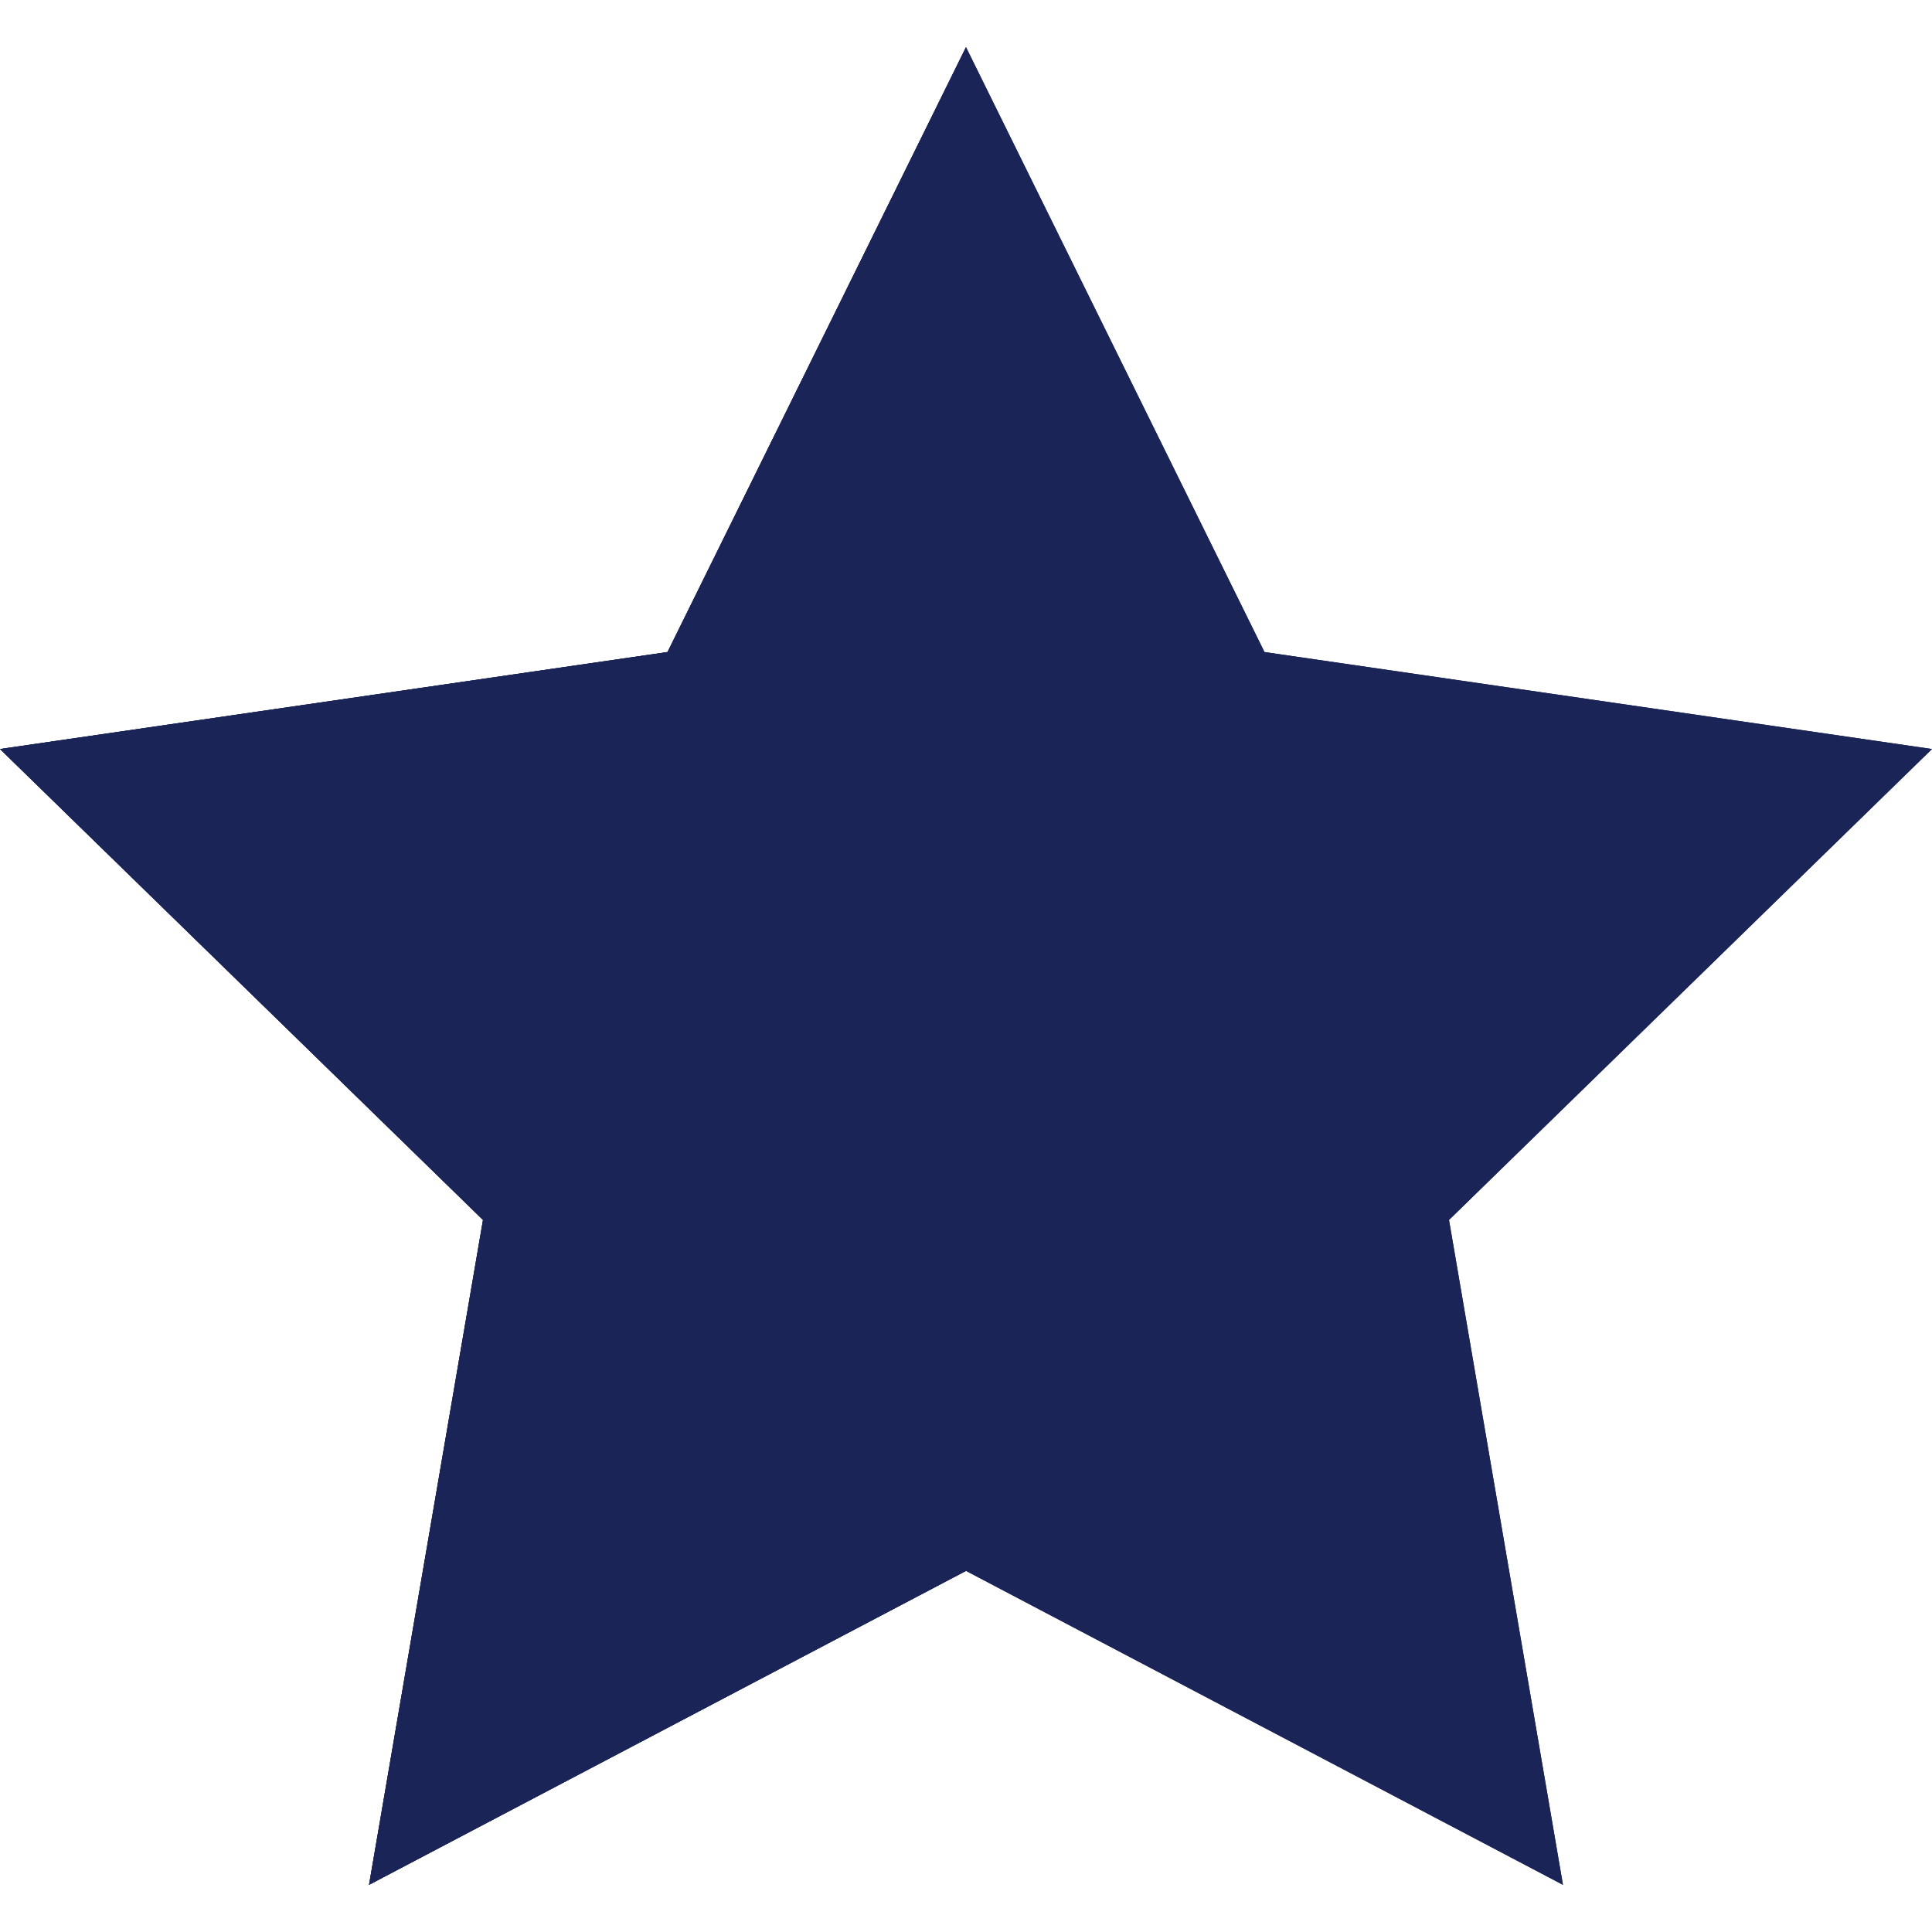
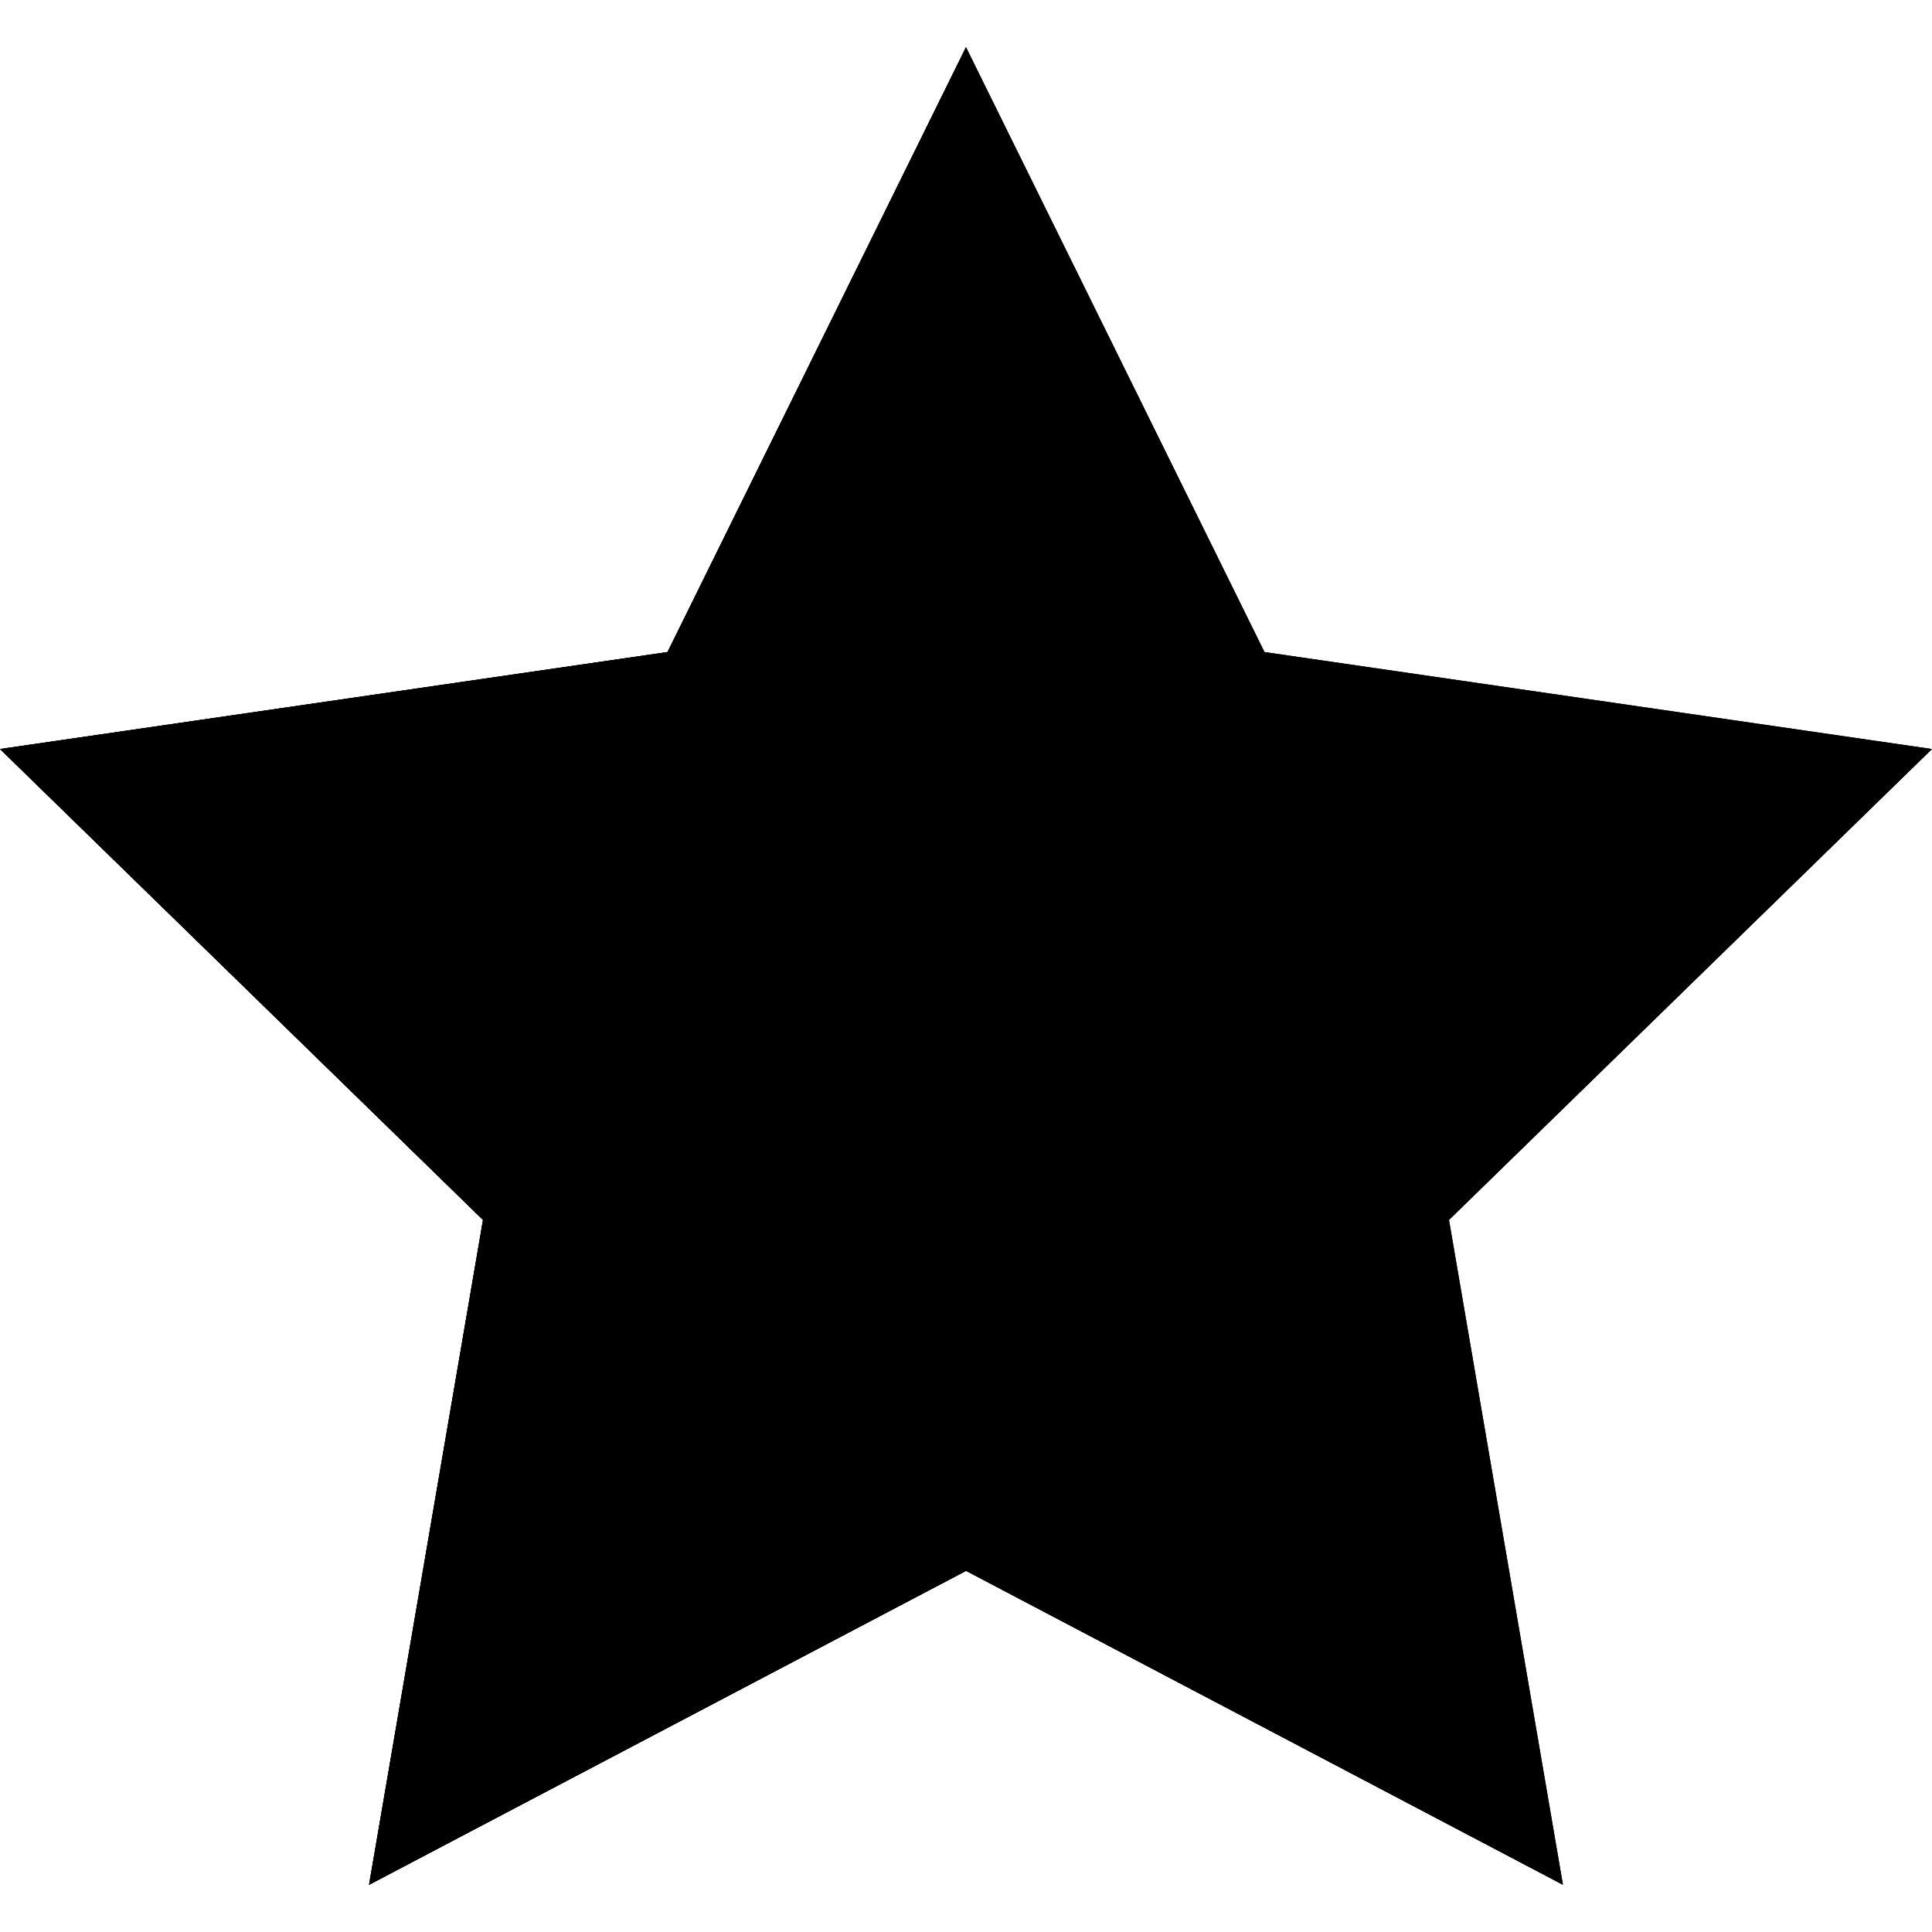
- <svg class="rating-module--star--6c71b" viewBox="0 0 512 512">
-   <path class="rating-module--starBg--27af0" fill="#1a2456" d="M512,198.5l-176.9-25.7L256,12.5l-79.1,160.3L0,198.5l128,124.8L97.8,499.5L256,416.3l158.2,83.2L384,323.3L512,198.5L512,198.5z" />
-   <path class="rating-module--starHalf--84d2e" fill="#1a2456" d="M256,12.5l-79.1,160.3L0,198.5l128,124.8L97.8,499.5L256,416.3V12.5z" />
-   <path class="rating-module--starFull--a4530" fill="#1a2456" d="M512,198.5l-176.9-25.7L256,12.5l-79.1,160.3L0,198.5l128,124.8L97.8,499.5L256,416.3l158.2,83.2L384,323.3L512,198.5L512,198.5z" />
+ <svg fill="currentColor" viewBox="0 0 512 512">
+   <path fill="currentColor" d="M512,198.5l-176.9-25.7L256,12.5l-79.1,160.3L0,198.5l128,124.8L97.8,499.5L256,416.3l158.2,83.2L384,323.3L512,198.5L512,198.5z" />
+   <path fill="currentColor" d="M256,12.5l-79.1,160.3L0,198.5l128,124.8L97.8,499.5L256,416.3V12.5z" />
+   <path fill="currentColor" d="M512,198.5l-176.9-25.7L256,12.5l-79.1,160.3L0,198.5l128,124.8L97.8,499.5L256,416.3l158.2,83.2L384,323.3L512,198.5L512,198.5z" />
</svg>
